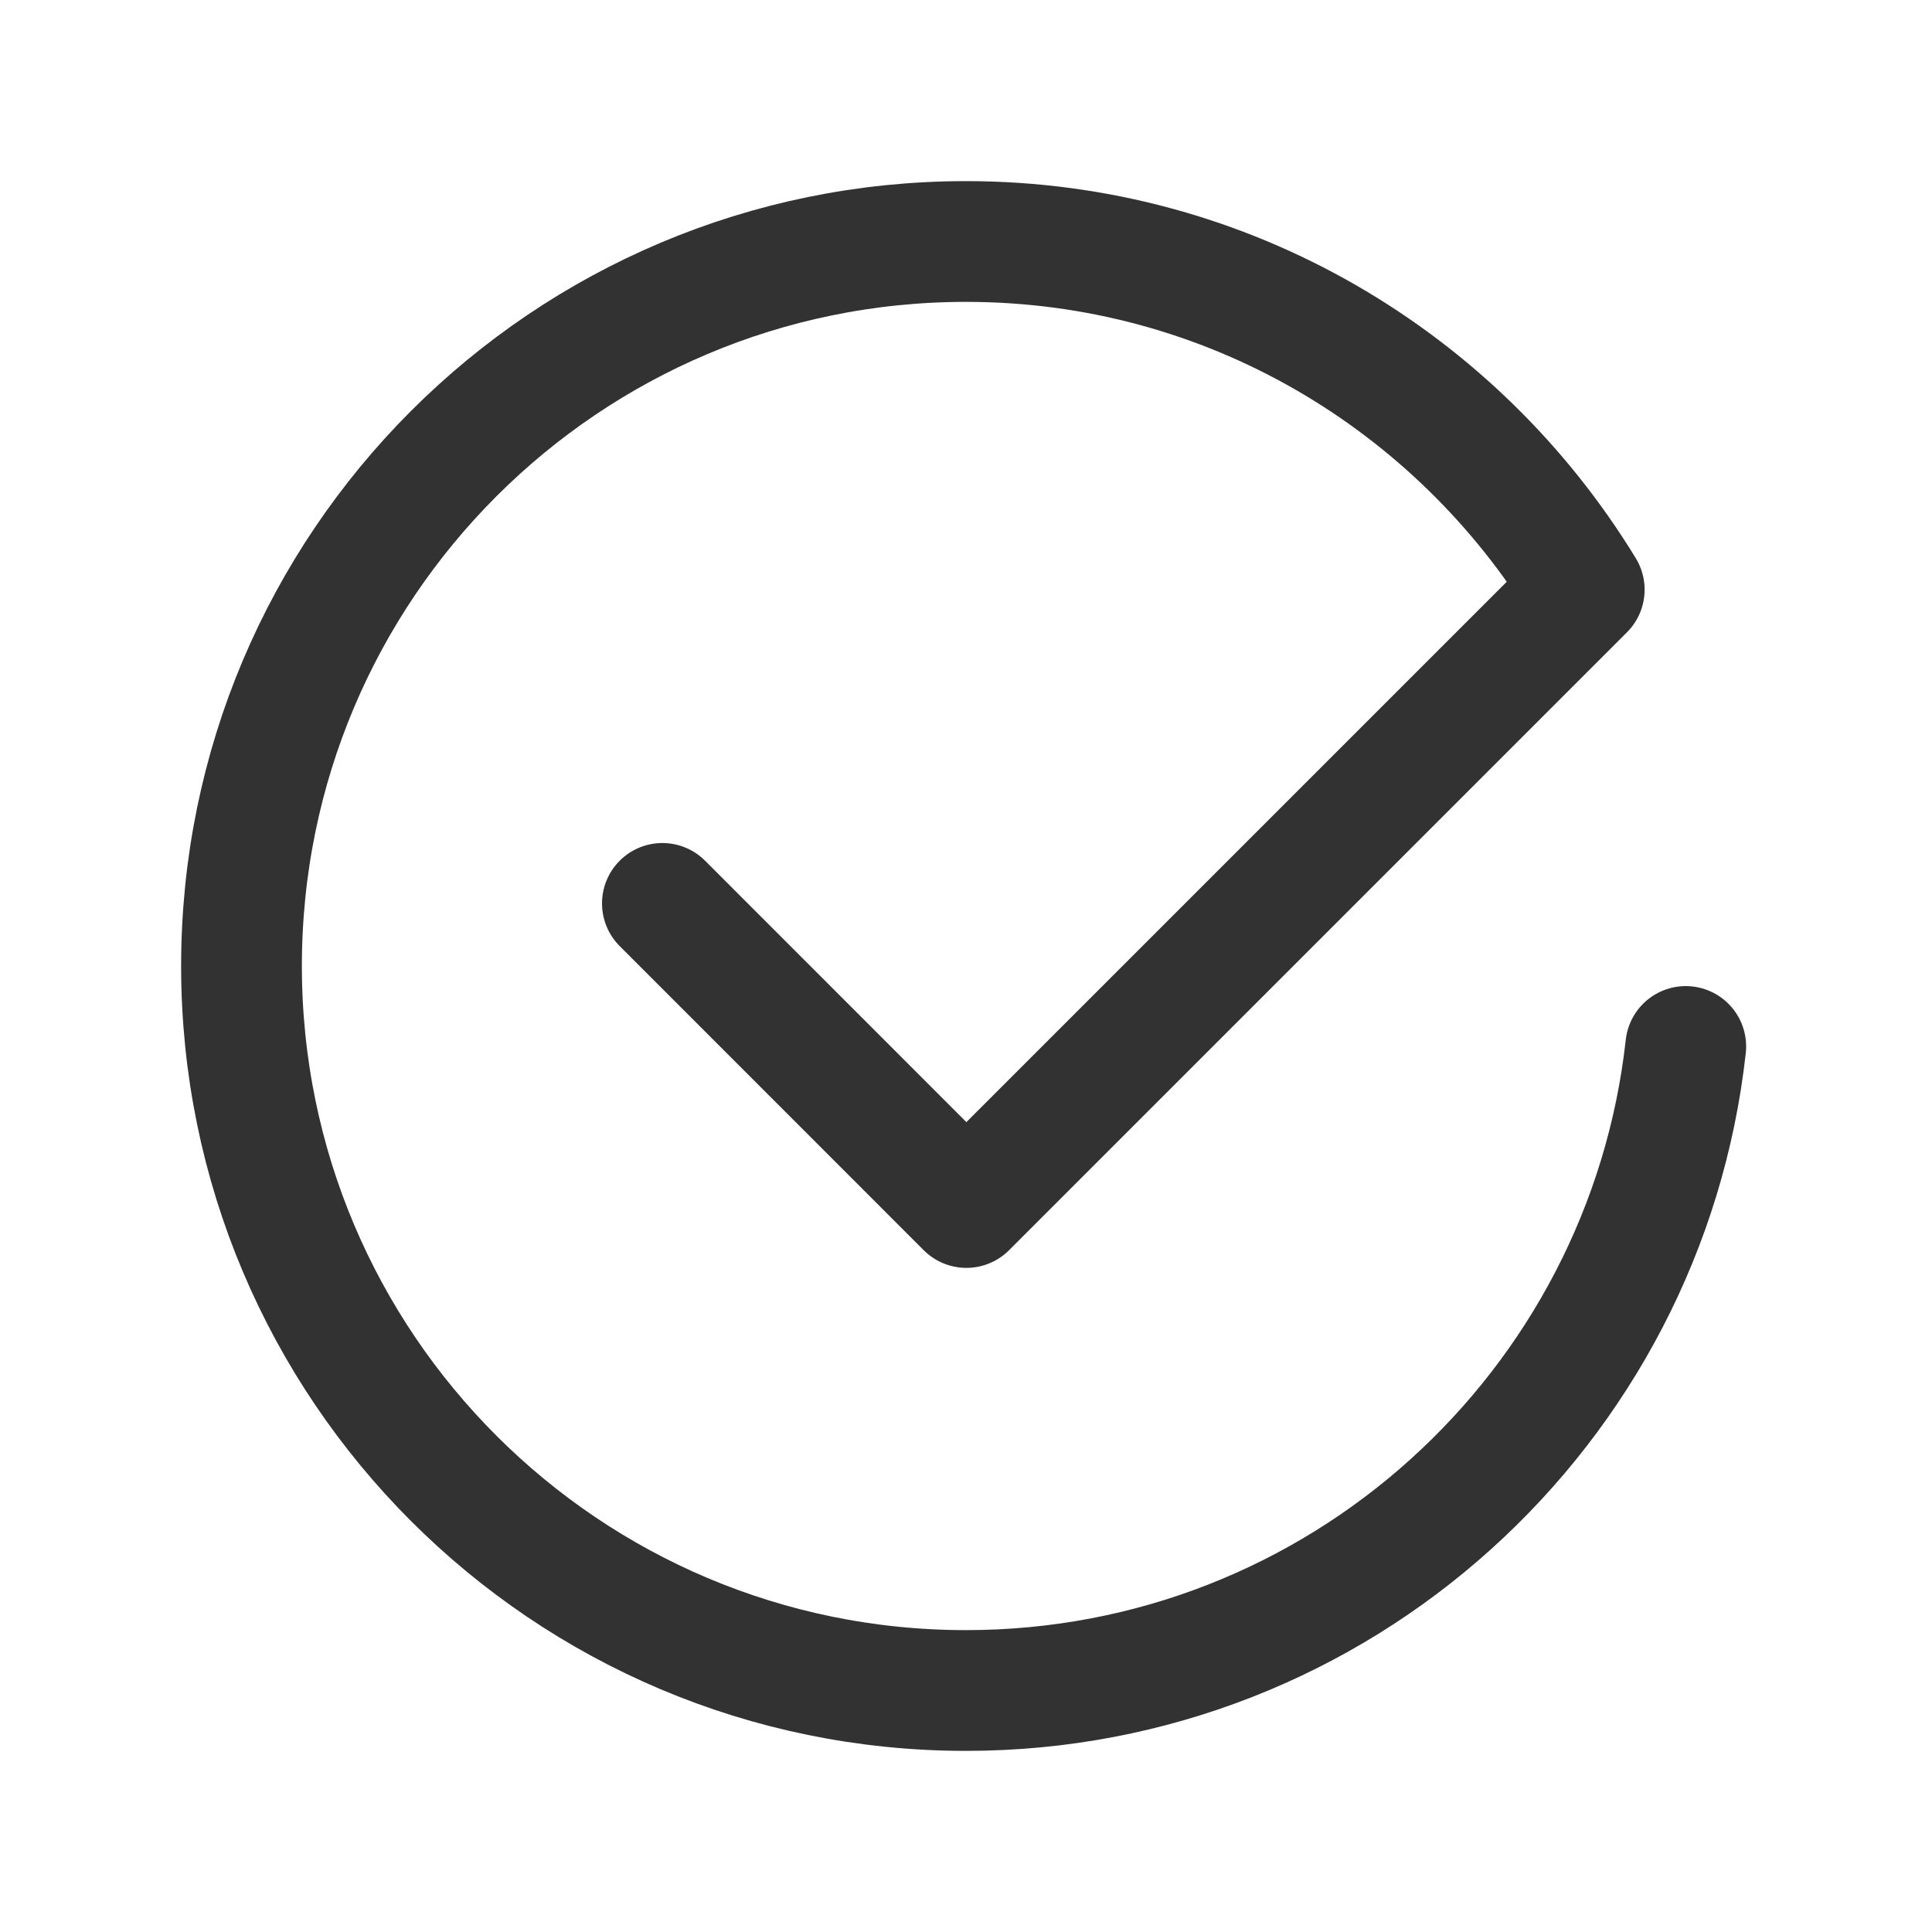
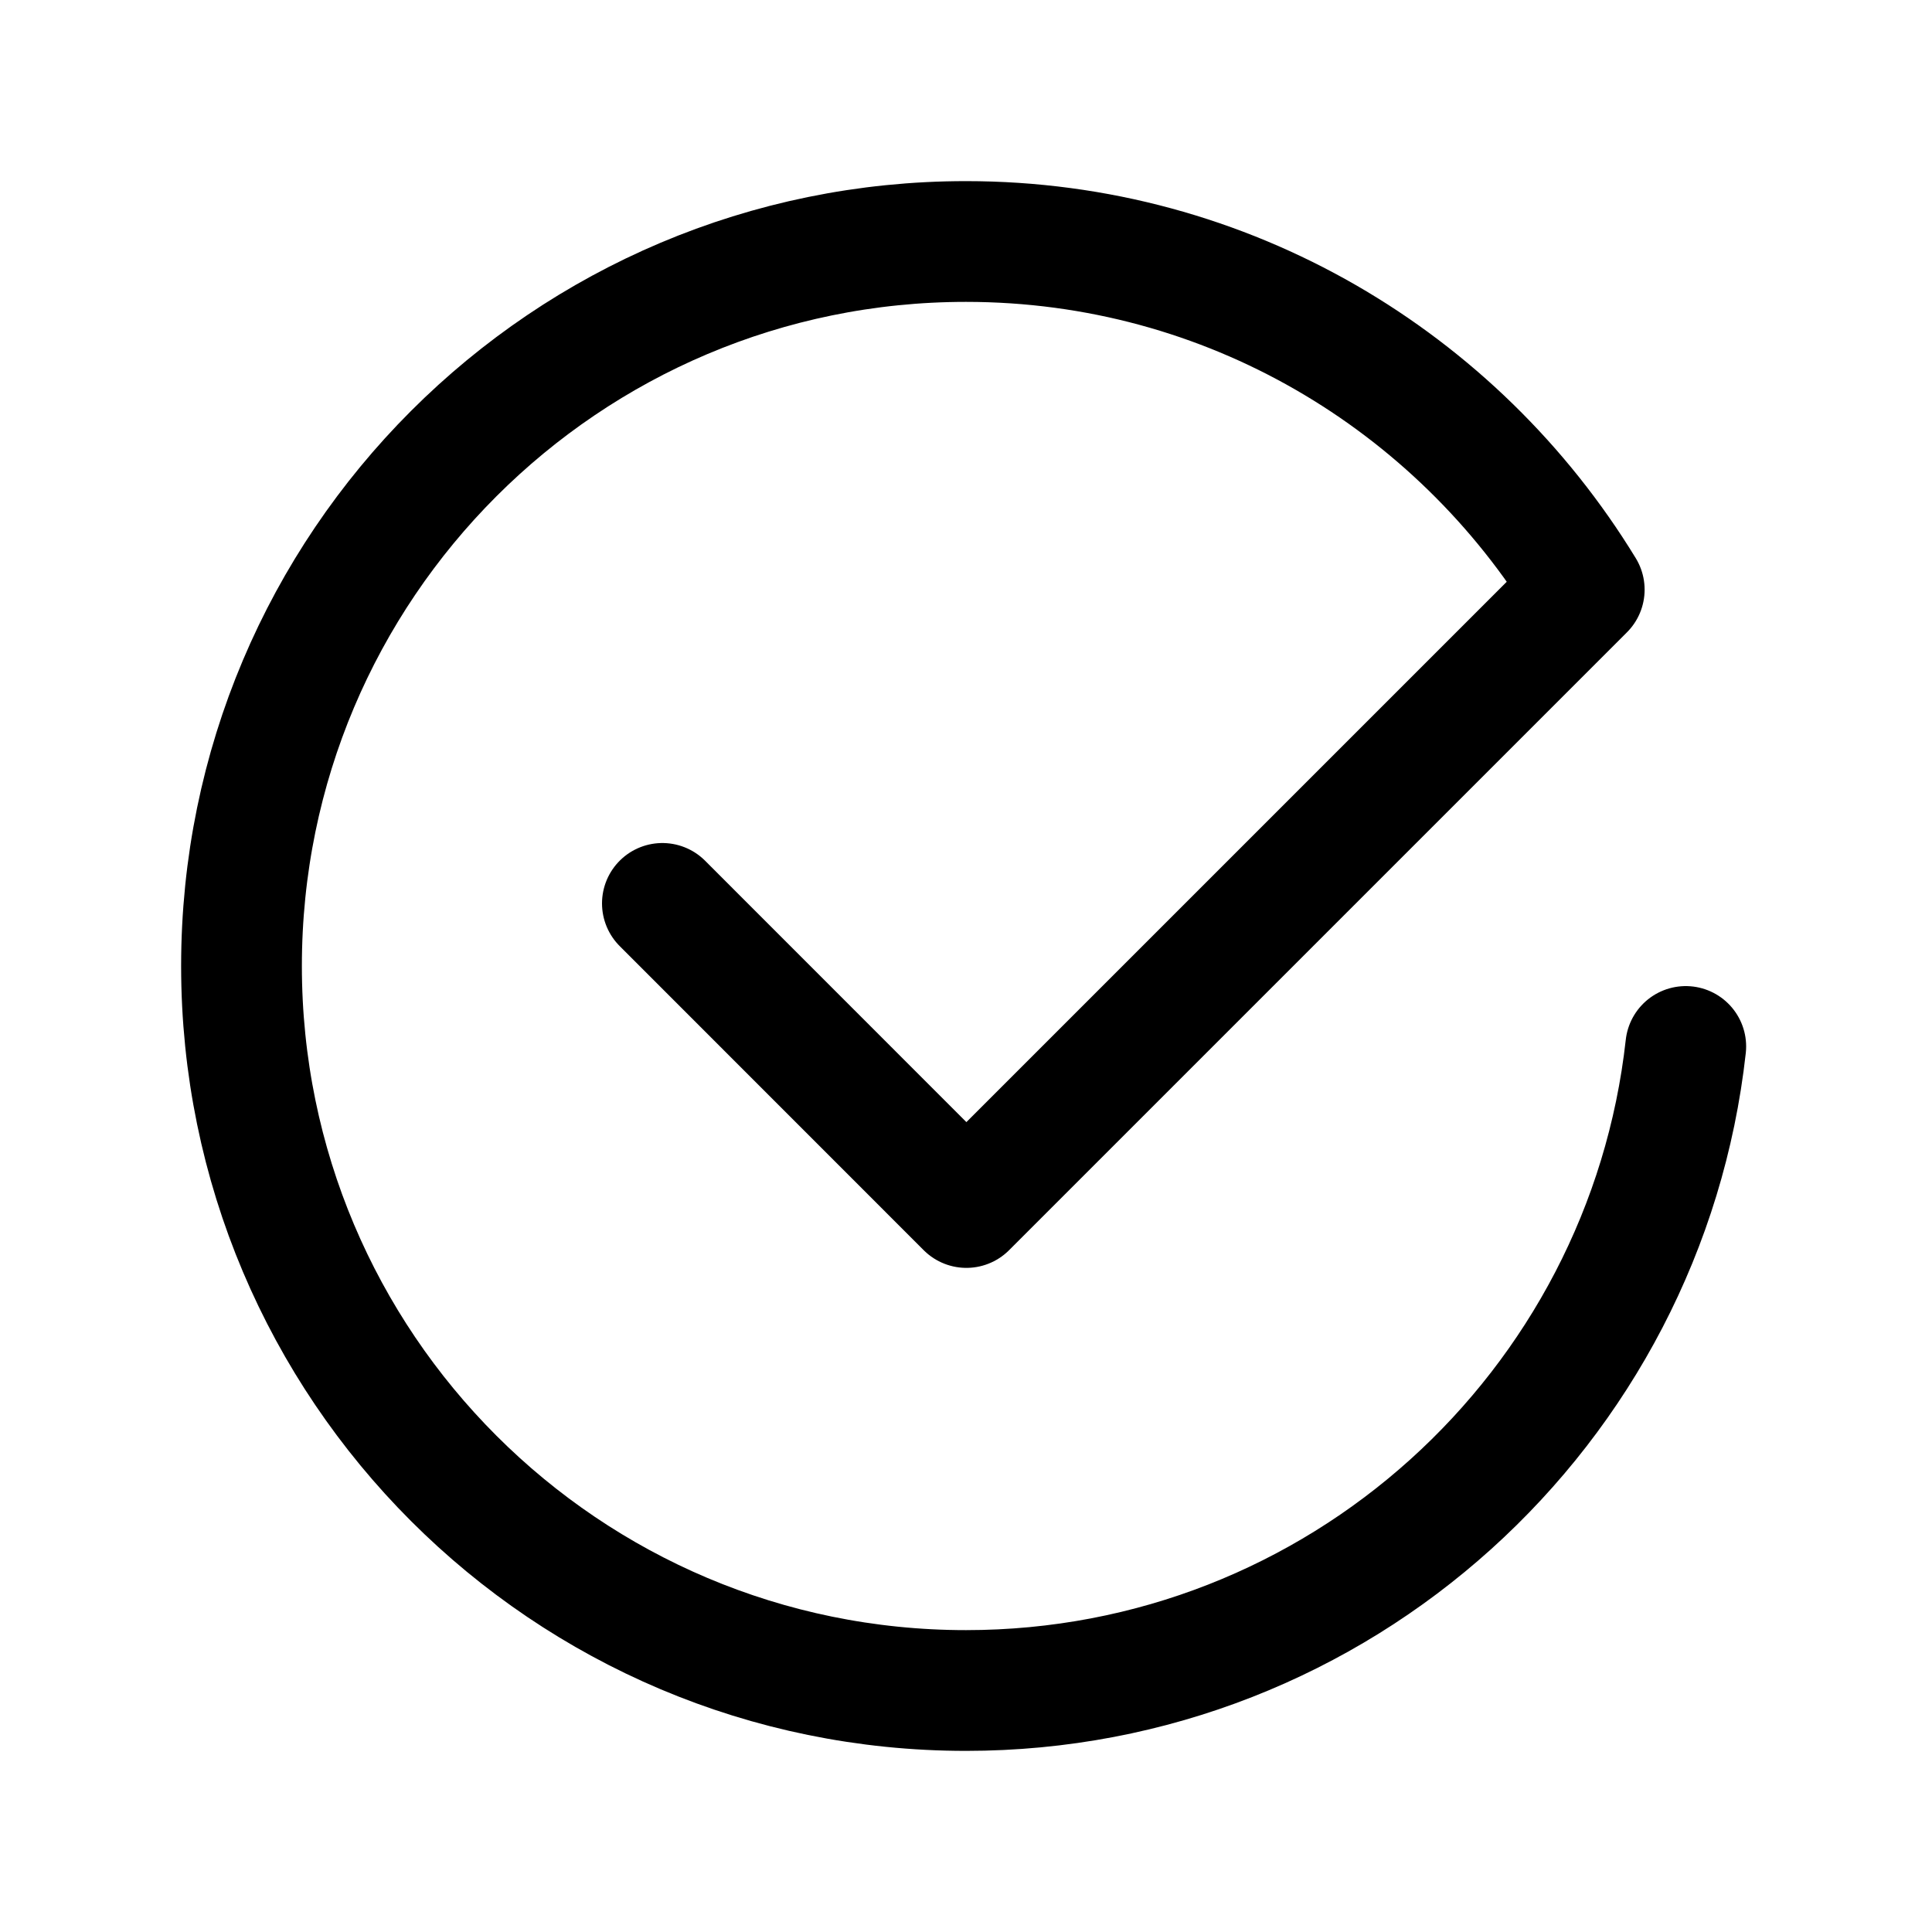
- <svg xmlns="http://www.w3.org/2000/svg" width="20" height="20" viewBox="0 0 20 20" fill="none">
-   <path d="M6.857 9.352L10.004 12.5L16.4 6.104C15.083 3.946 12.713 2.5 10 2.5C5.857 2.5 2.5 5.857 2.5 10C2.5 14.143 5.857 17.5 10 17.5C13.86 17.5 17.036 14.583 17.451 10.833" stroke="#323232" stroke-width="1.25" stroke-linecap="round" stroke-linejoin="round" />
+ <svg xmlns="http://www.w3.org/2000/svg" viewBox="0 0 20 20" fill="none">
+   <path d="M6.857 9.352L10.004 12.5L16.4 6.104C15.083 3.946 12.713 2.5 10 2.5C5.857 2.5 2.5 5.857 2.5 10C2.5 14.143 5.857 17.5 10 17.5C13.86 17.5 17.036 14.583 17.451 10.833" stroke="currentColor" stroke-width="1.25" stroke-linecap="round" stroke-linejoin="round" />
</svg>
